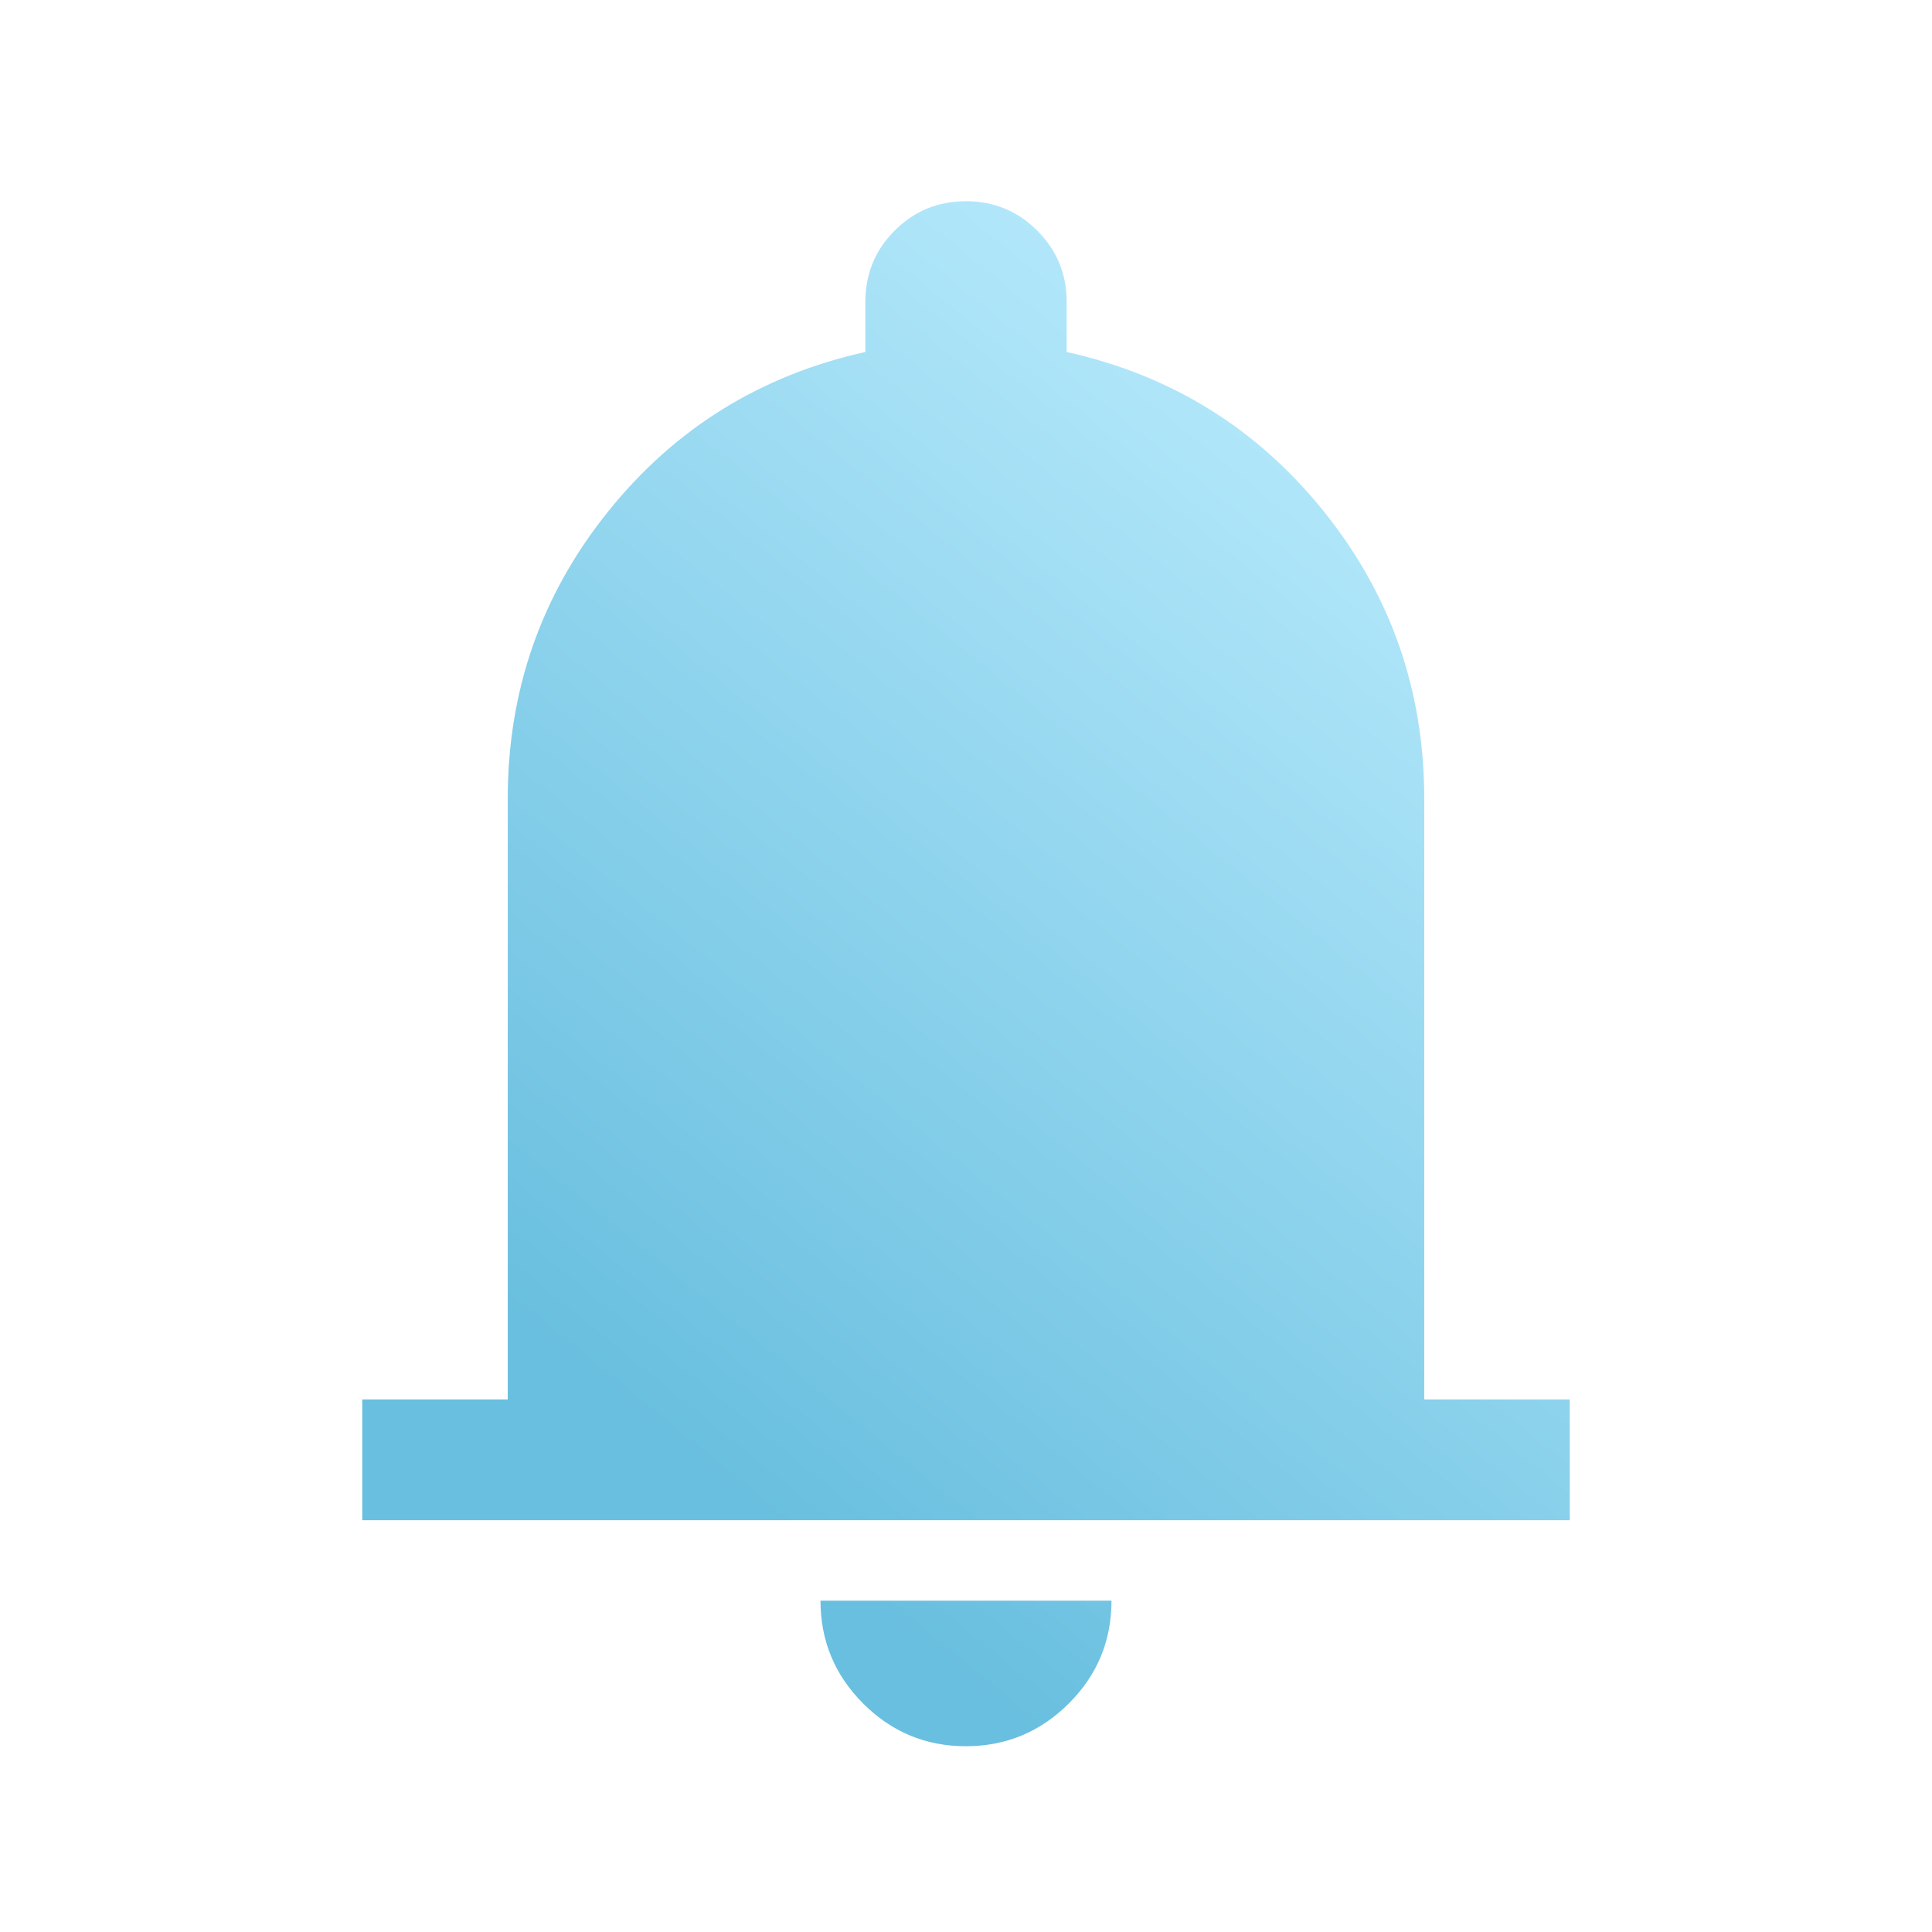
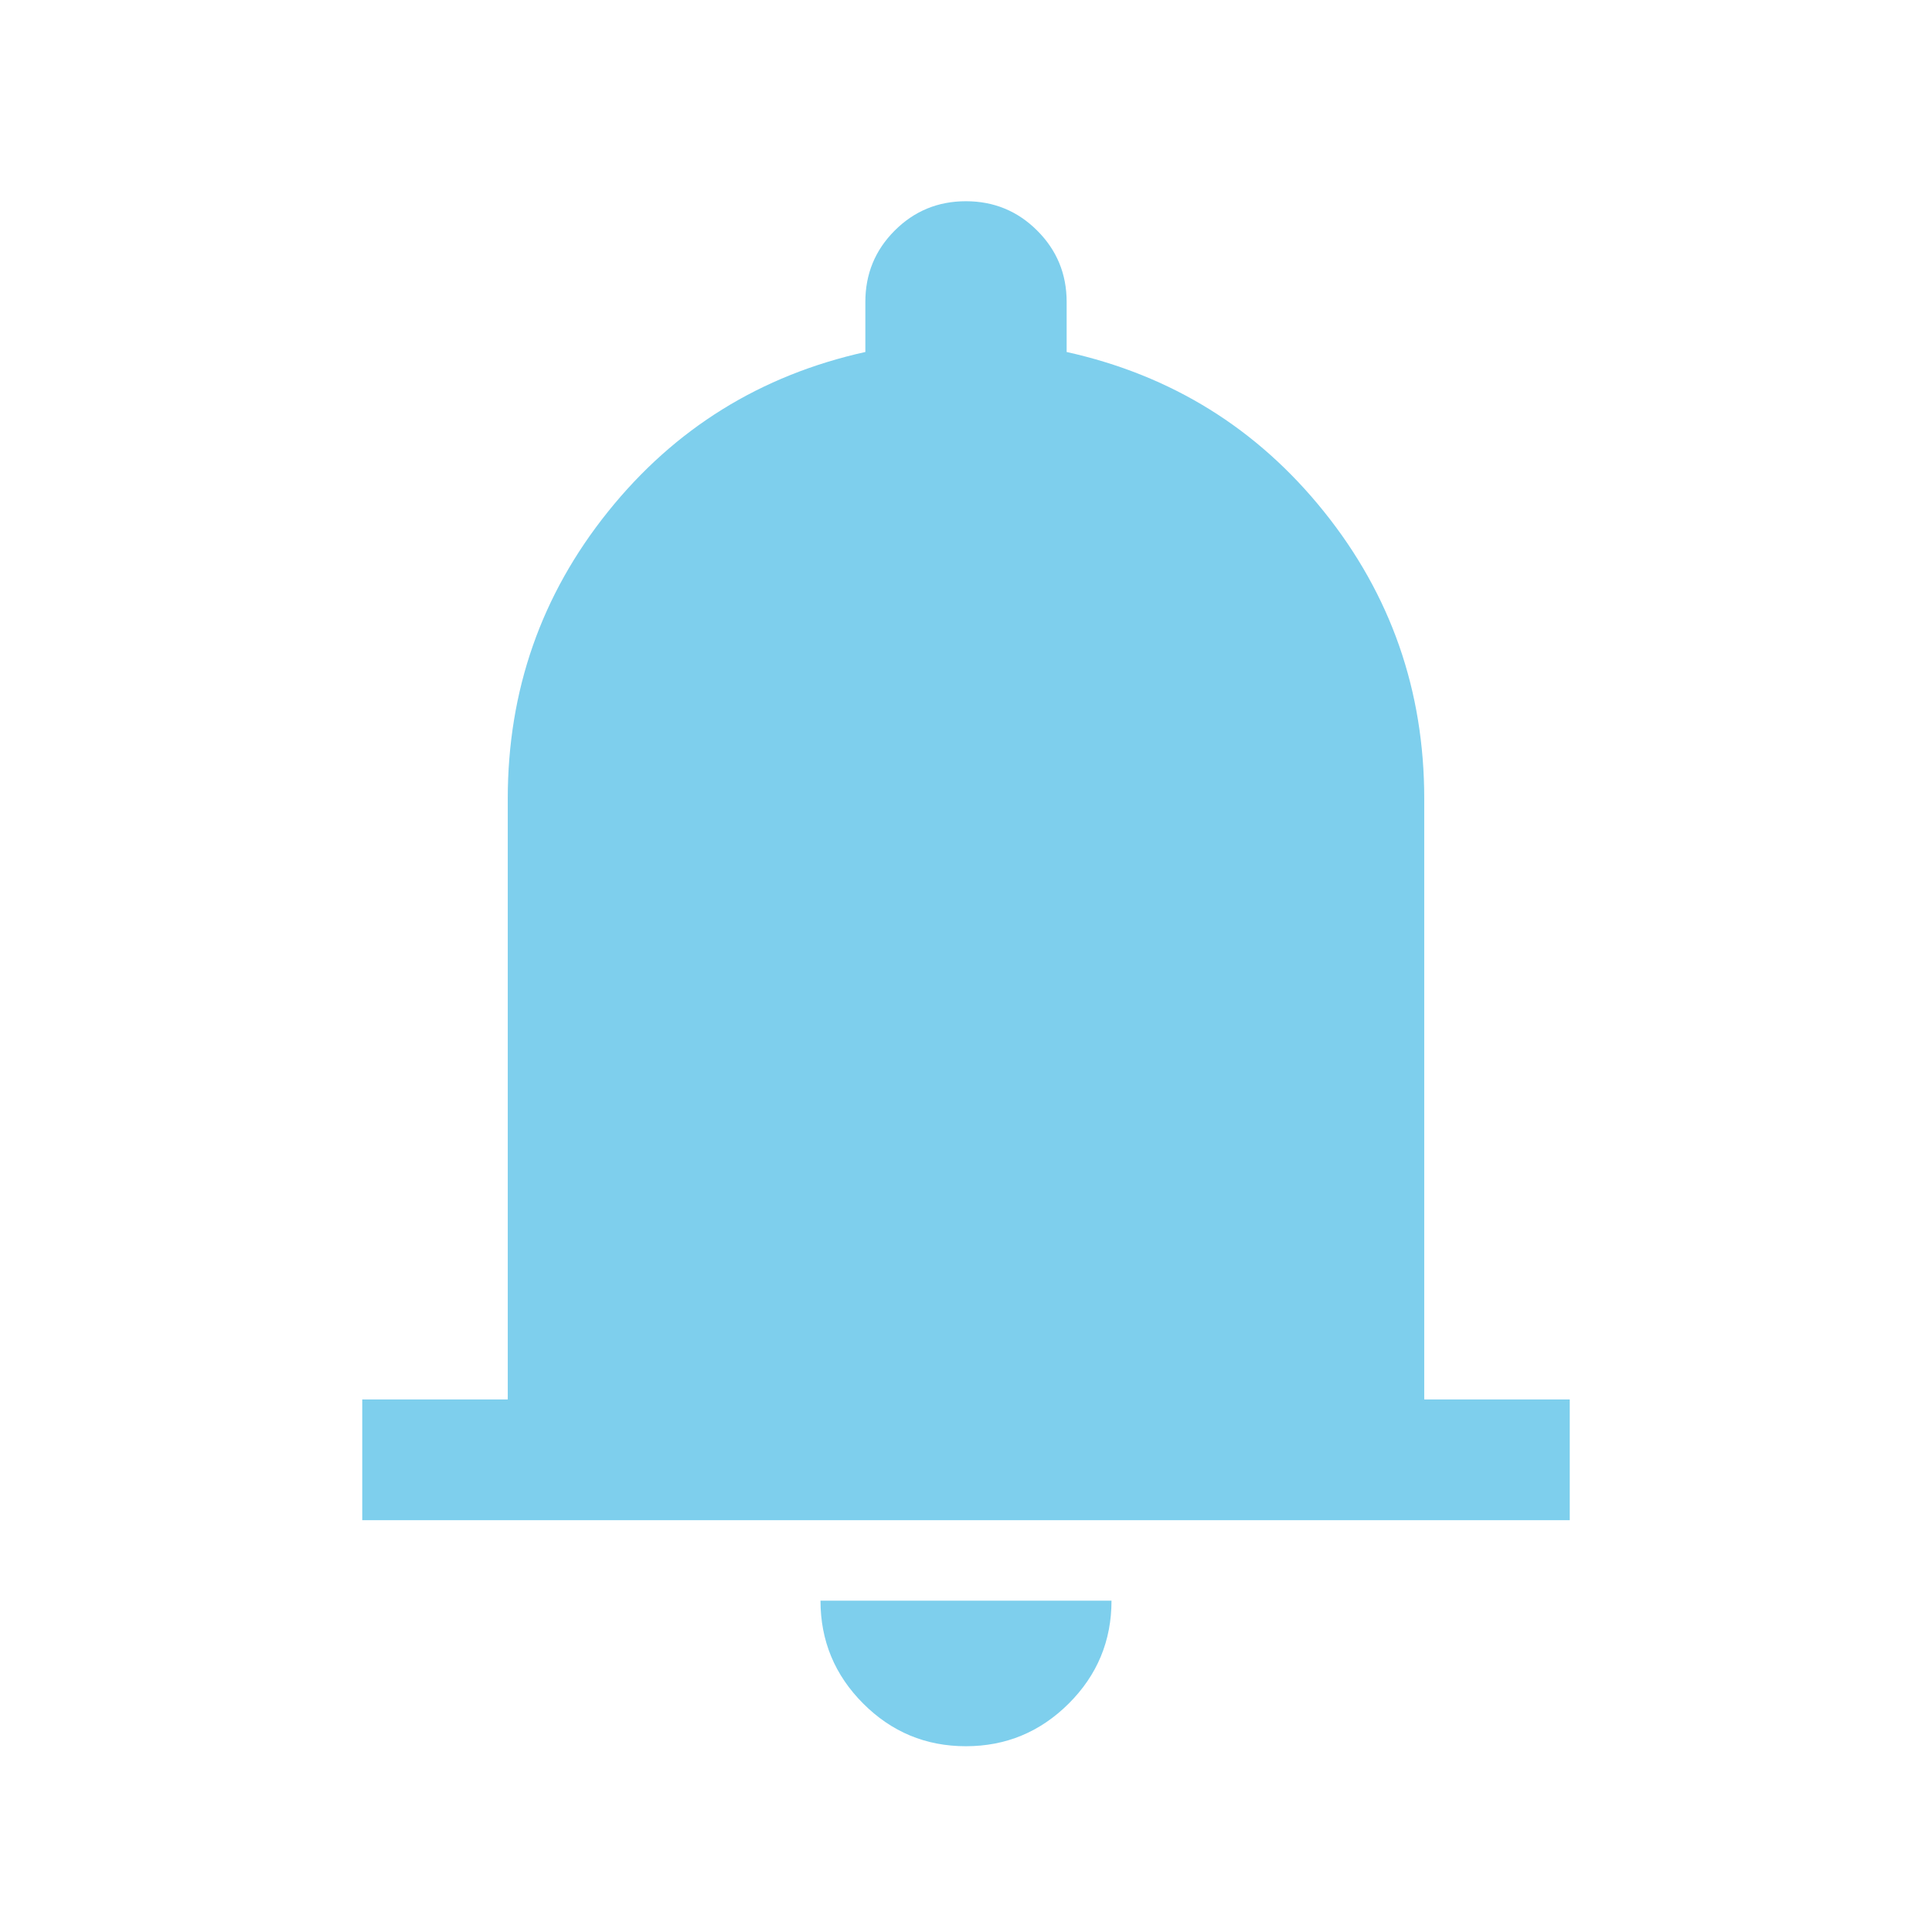
<svg xmlns="http://www.w3.org/2000/svg" width="32" height="32" viewBox="0 0 32 32" fill="none">
  <mask id="mask0_2743_3875" style="mask-type:alpha" maskUnits="userSpaceOnUse" x="0" y="0" width="32" height="32">
    <rect width="32" height="32" fill="#D9D9D9" />
  </mask>
  <g mask="url(#mask0_2743_3875)">
-     <path d="M6 25.179V23.179H8.41V13.23C8.41 11.437 8.964 9.852 10.071 8.474C11.177 7.096 12.598 6.215 14.333 5.83V5C14.333 4.537 14.495 4.143 14.819 3.819C15.143 3.495 15.536 3.333 15.998 3.333C16.461 3.333 16.855 3.495 17.179 3.819C17.504 4.143 17.667 4.537 17.667 5V5.83C19.402 6.215 20.823 7.096 21.929 8.474C23.036 9.852 23.59 11.437 23.59 13.23V23.179H26V25.179H6ZM15.998 28.923C15.334 28.923 14.767 28.687 14.296 28.215C13.825 27.743 13.59 27.175 13.59 26.512H18.41C18.41 27.177 18.174 27.745 17.702 28.216C17.229 28.687 16.661 28.923 15.998 28.923Z" fill="url(#paint0_linear_2743_3875)" />
+     <path d="M6 25.179V23.179H8.41V13.23C8.41 11.437 8.964 9.852 10.071 8.474C11.177 7.096 12.598 6.215 14.333 5.83V5C14.333 4.537 14.495 4.143 14.819 3.819C15.143 3.495 15.536 3.333 15.998 3.333C16.461 3.333 16.855 3.495 17.179 3.819C17.504 4.143 17.667 4.537 17.667 5V5.83C19.402 6.215 20.823 7.096 21.929 8.474C23.036 9.852 23.59 11.437 23.59 13.23V23.179H26V25.179H6ZM15.998 28.923C15.334 28.923 14.767 28.687 14.296 28.215C13.825 27.743 13.59 27.175 13.59 26.512H18.41C18.41 27.177 18.174 27.745 17.702 28.216C17.229 28.687 16.661 28.923 15.998 28.923Z" fill="#7ECFED" />
  </g>
-   <defs>
-     <linearGradient id="paint0_linear_2743_3875" x1="22.33" y1="3.333" x2="4.799" y2="24.978" gradientUnits="userSpaceOnUse">
-       <stop stop-color="#BFEEFF" />
-       <stop offset="0.827" stop-color="#69BFDF" />
-     </linearGradient>
-   </defs>
</svg>
